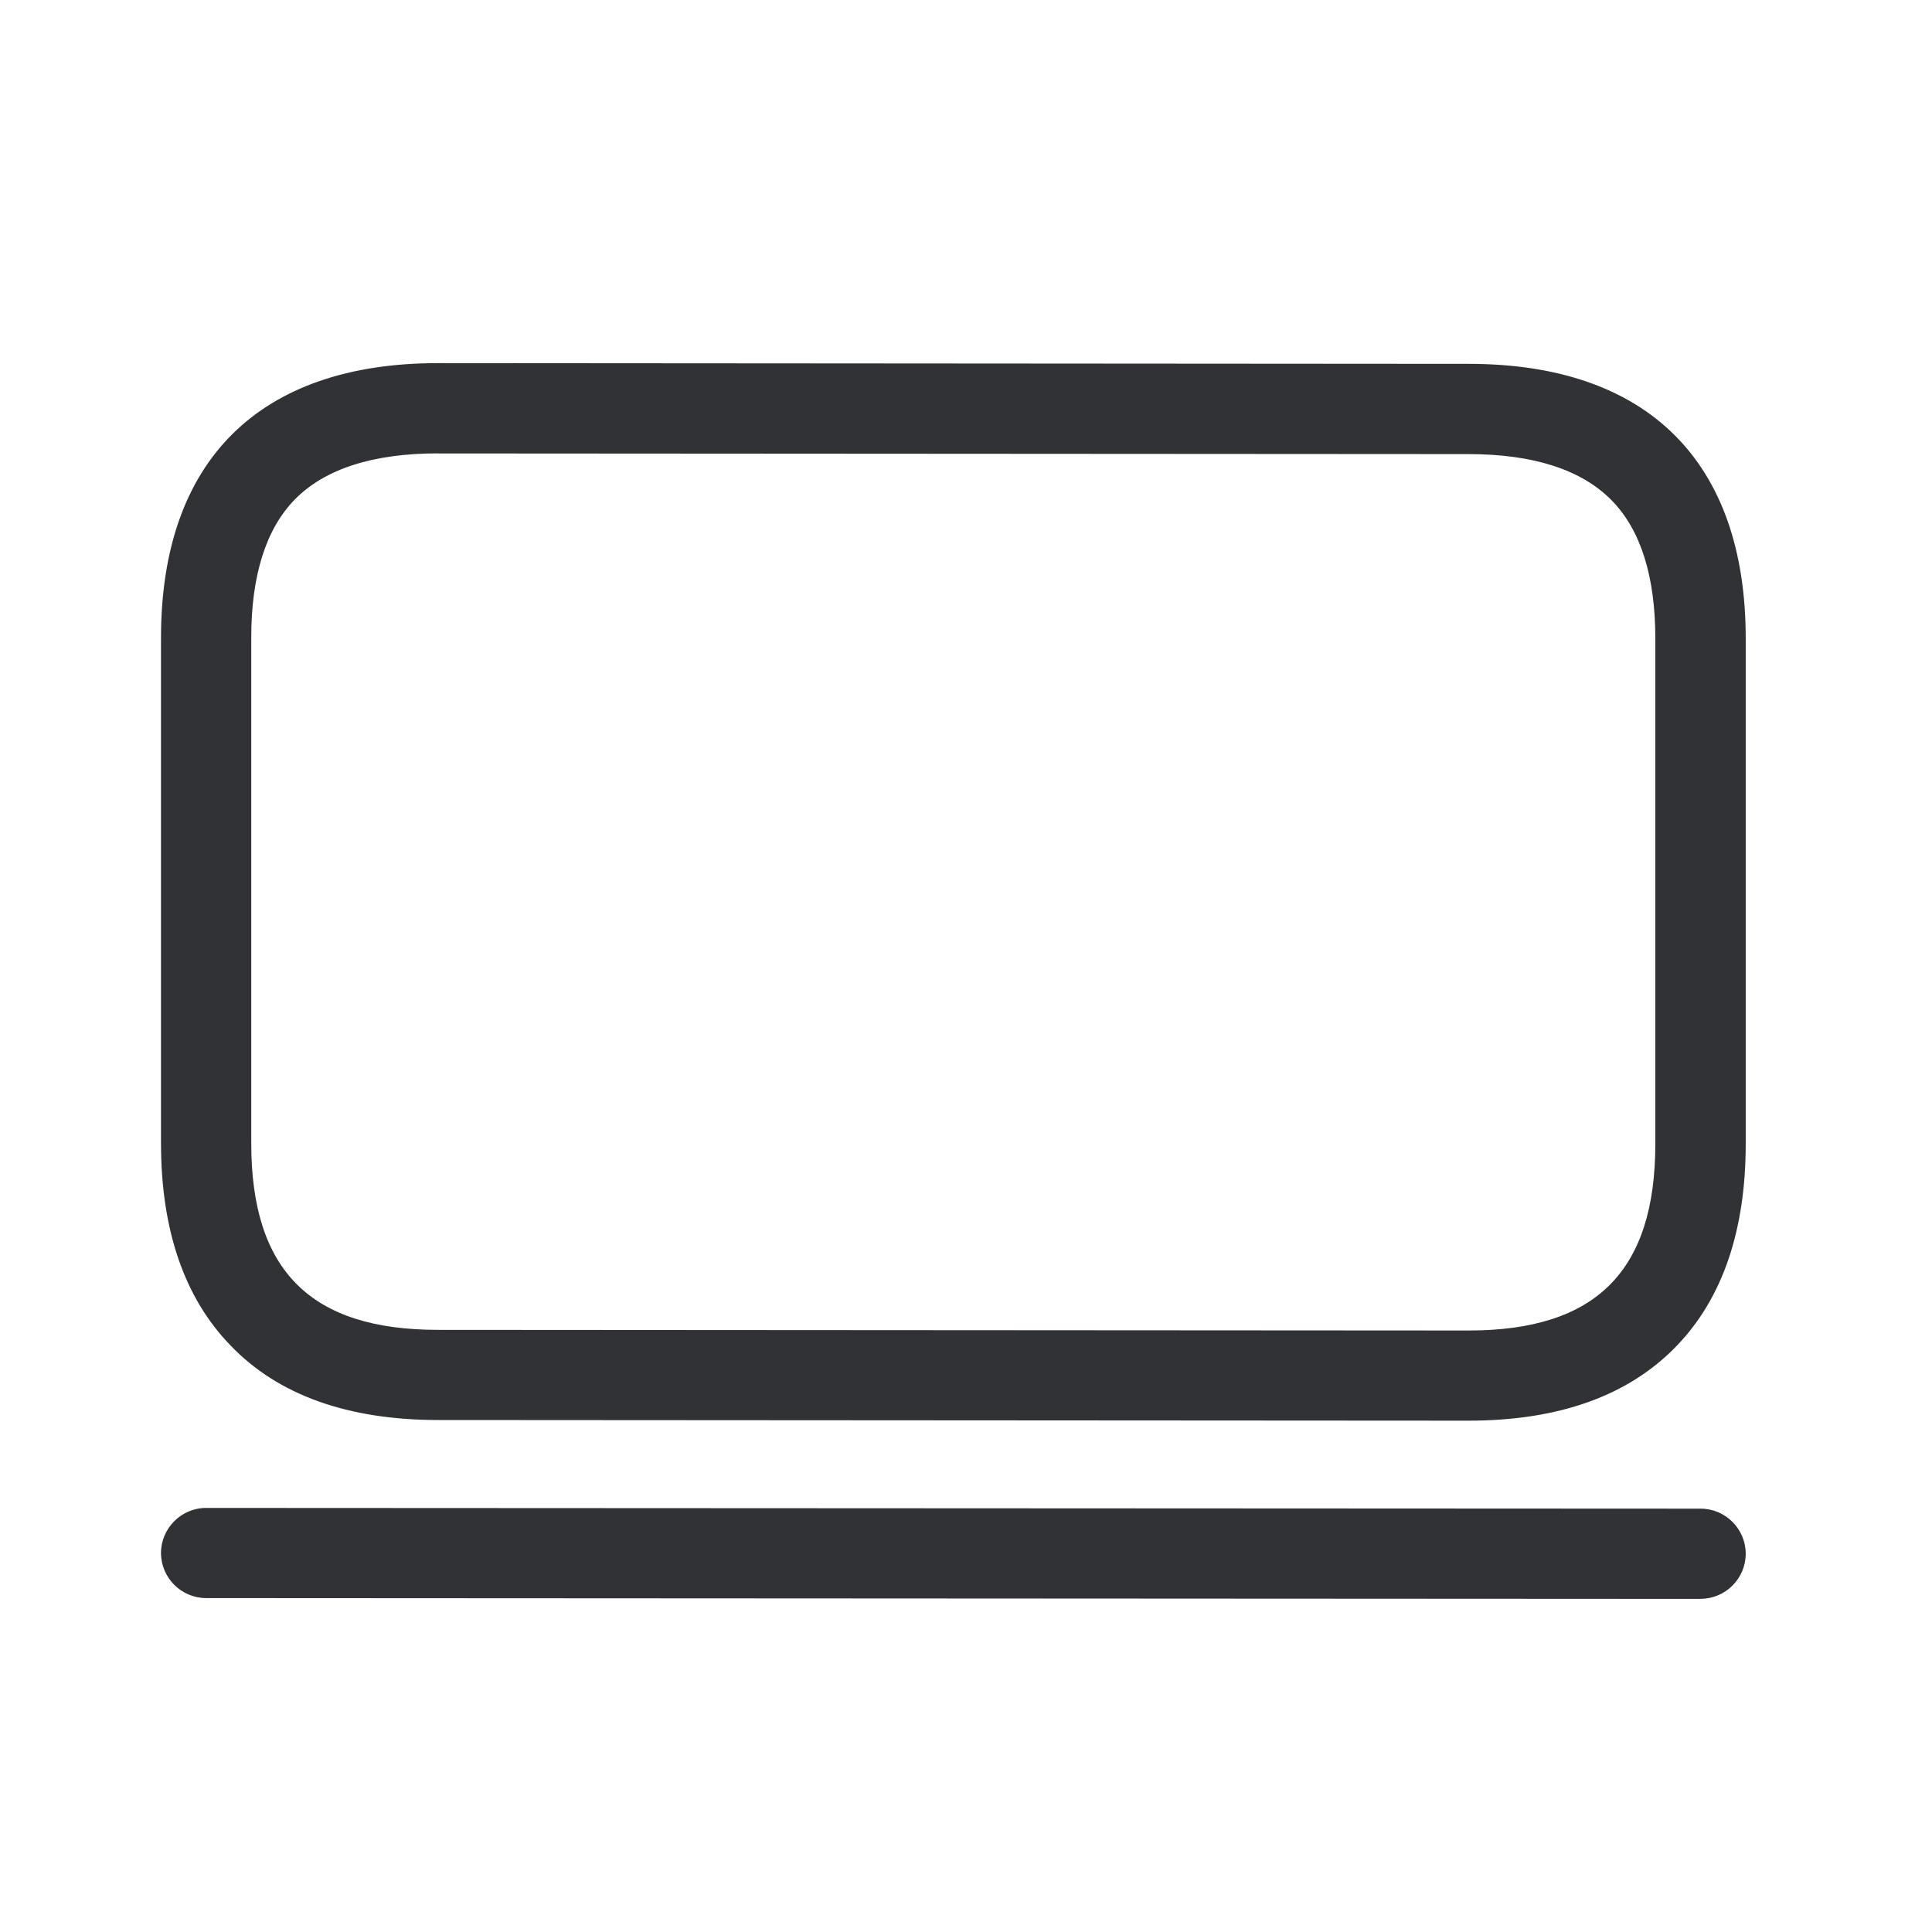
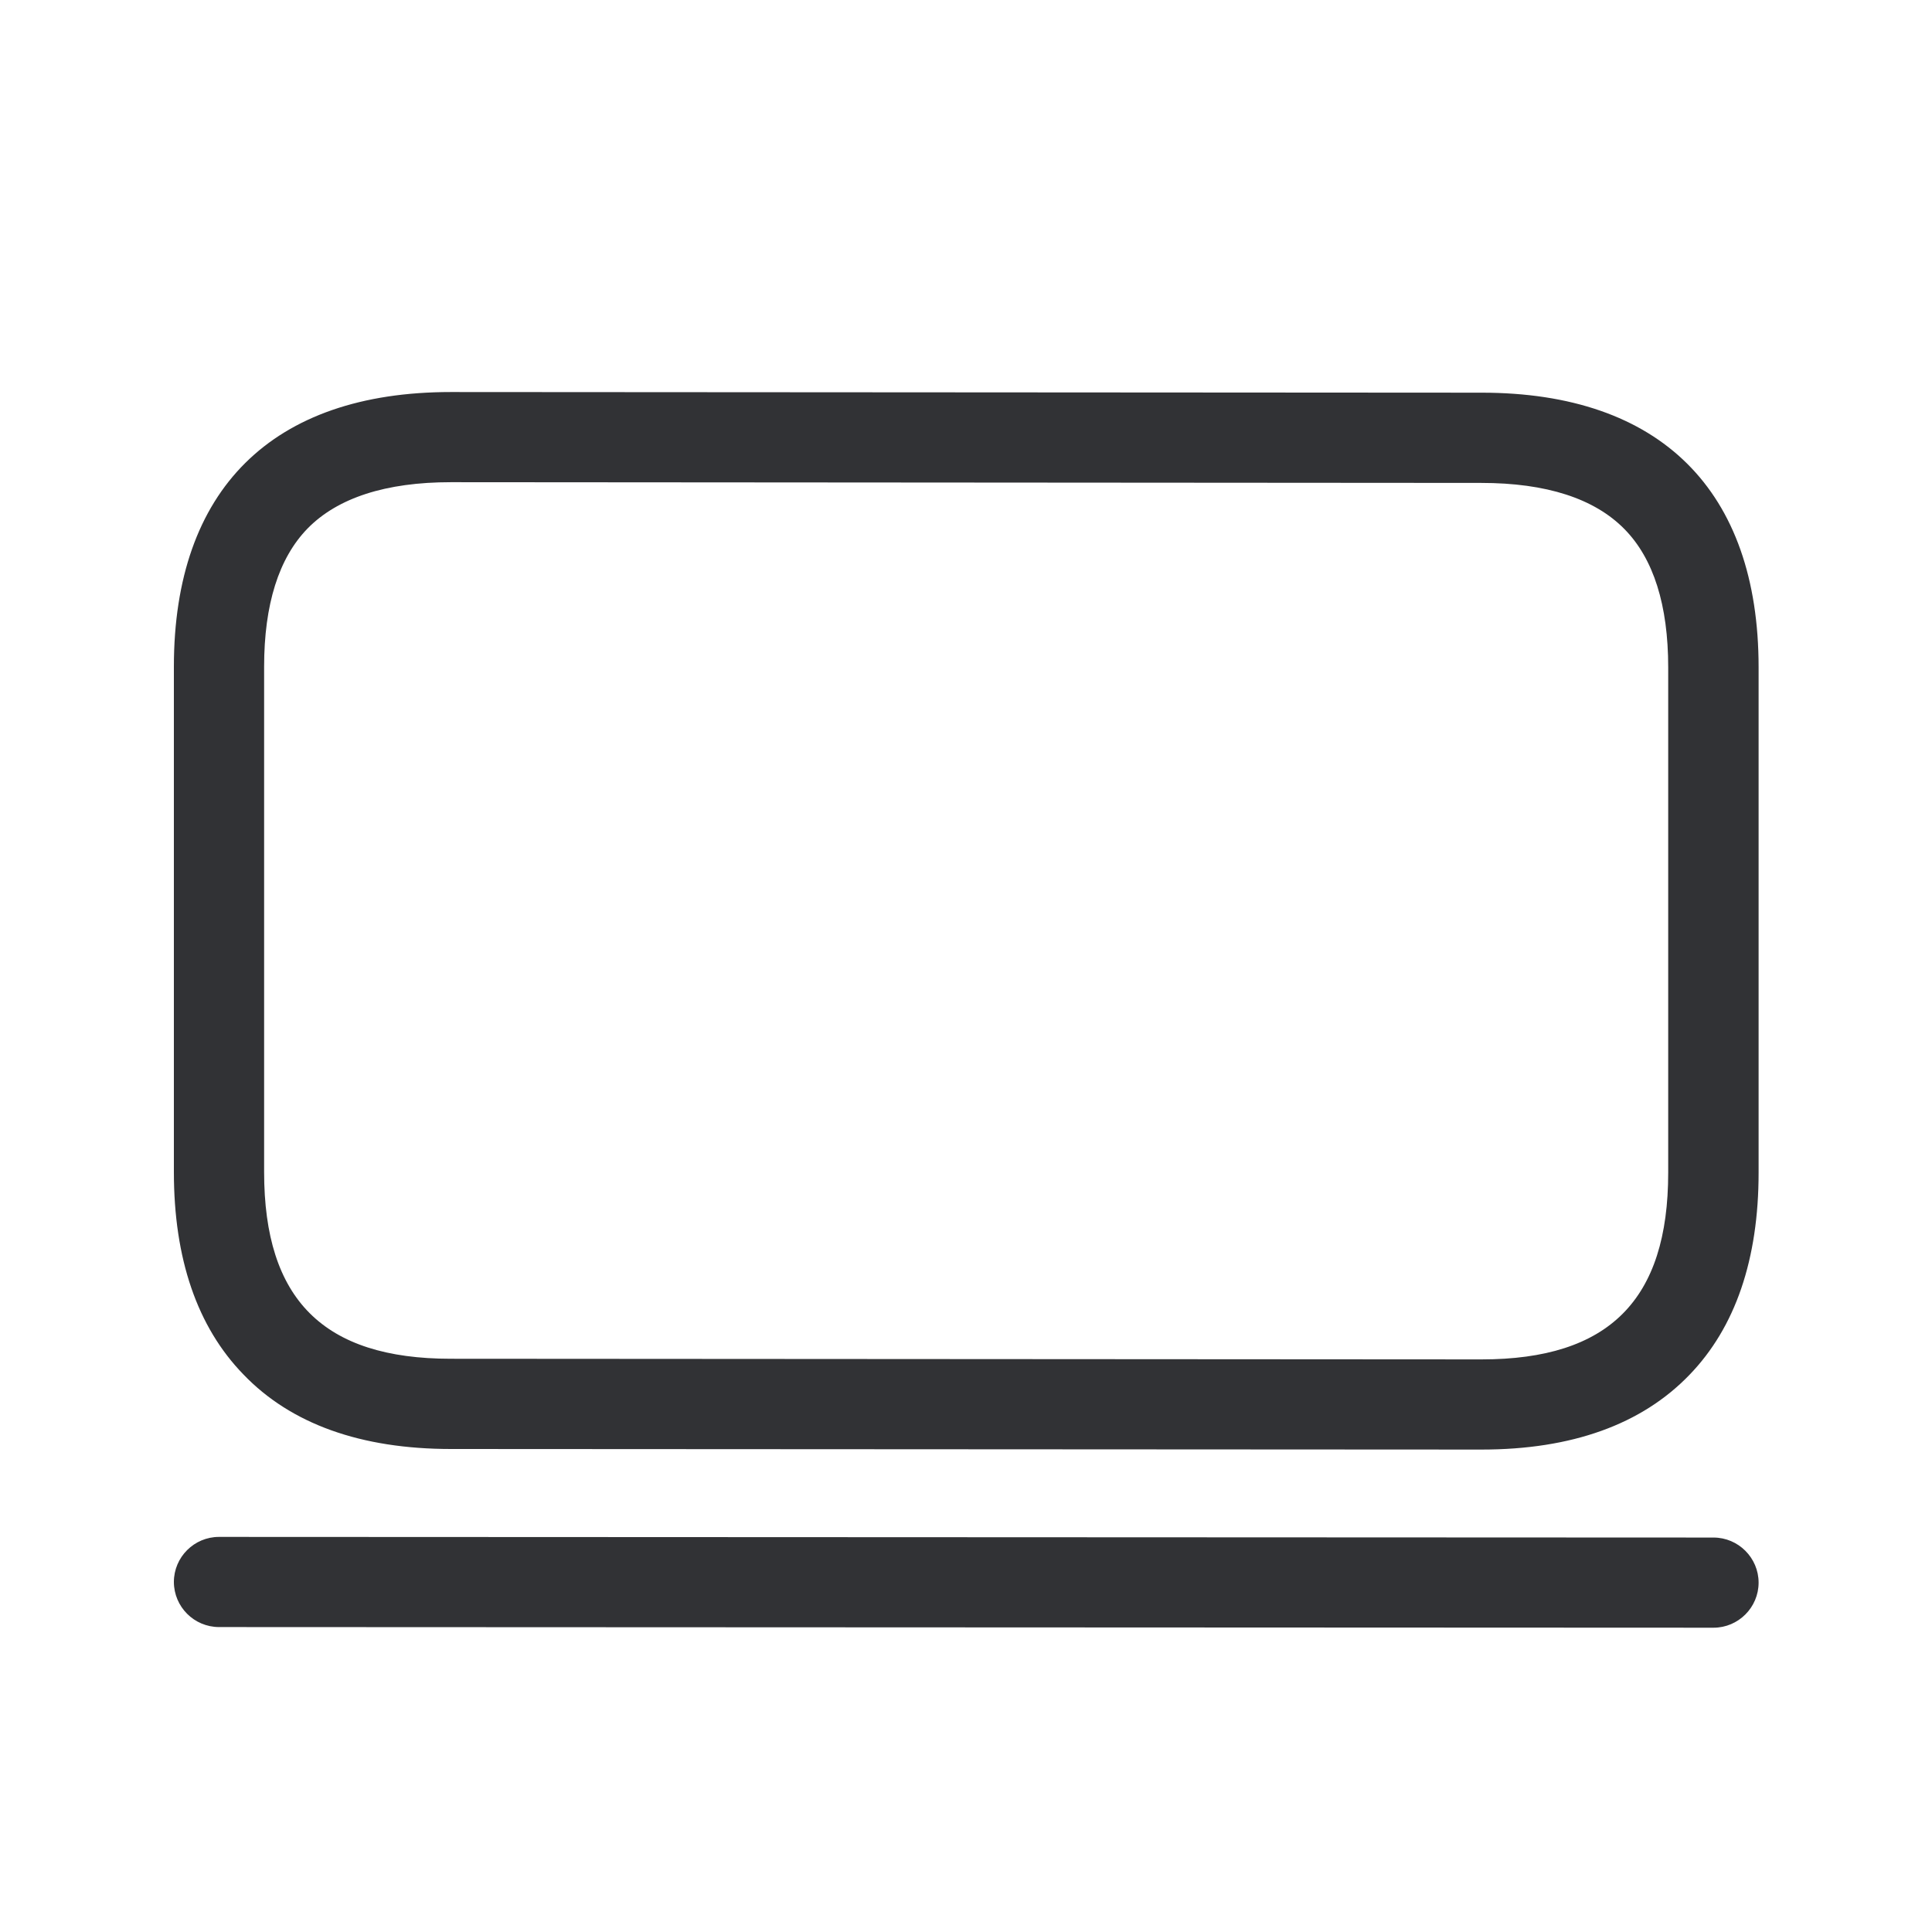
<svg xmlns="http://www.w3.org/2000/svg" width="24" height="24" viewBox="0 0 24 24">
-   <path d="M18.246 17.648L5.443 17.64c-1.12 0-1.99-.31-2.58-.927C2.289 16.122 2 15.276 2 14.2V7.923c0-2.202 1.221-3.412 3.44-3.412l12.806.009c2.219 0 3.44 1.212 3.44 3.411v6.278c0 1.075-.288 1.921-.86 2.512-.594.617-1.462.927-2.58.927zM5.44 5.632c-.807 0-1.406.193-1.779.574-.358.367-.54.944-.54 1.717V14.2c0 1.583.736 2.32 2.319 2.32l12.804.008c1.582 0 2.319-.737 2.319-2.32V7.932c0-.773-.182-1.35-.543-1.717-.373-.38-.97-.574-1.78-.574l-12.8-.008zm15.686 14.23l-18.566-.01a.562.562 0 01-.56-.56c0-.307.252-.56.56-.56l18.566.009c.308 0 .56.252.56.56 0 .308-.252.56-.56.56z" fill="#313235" fill-rule="nonzero" />
+   <path d="M18.406 18.007L5.603 18c-1.12 0-1.99-.311-2.58-.927-.574-.591-.863-1.437-.863-2.513V8.282C2.16 6.08 3.381 4.87 5.6 4.87l12.806.008c2.219 0 3.44 1.213 3.44 3.412v6.277c0 1.076-.288 1.922-.86 2.513-.594.616-1.462.927-2.58.927zM5.6 5.99c-.807 0-1.406.194-1.779.575-.358.367-.54.944-.54 1.717v6.277c0 1.583.736 2.32 2.319 2.32l12.804.008c1.582 0 2.319-.737 2.319-2.32V8.29c0-.773-.182-1.35-.543-1.717-.373-.38-.97-.574-1.78-.574L5.6 5.99zm15.686 14.23L2.72 20.212a.562.562 0 01-.56-.56c0-.309.252-.56.56-.56l18.566.008c.308 0 .56.252.56.56 0 .308-.252.56-.56.56z" fill="#313235" fill-rule="nonzero" />
</svg>
